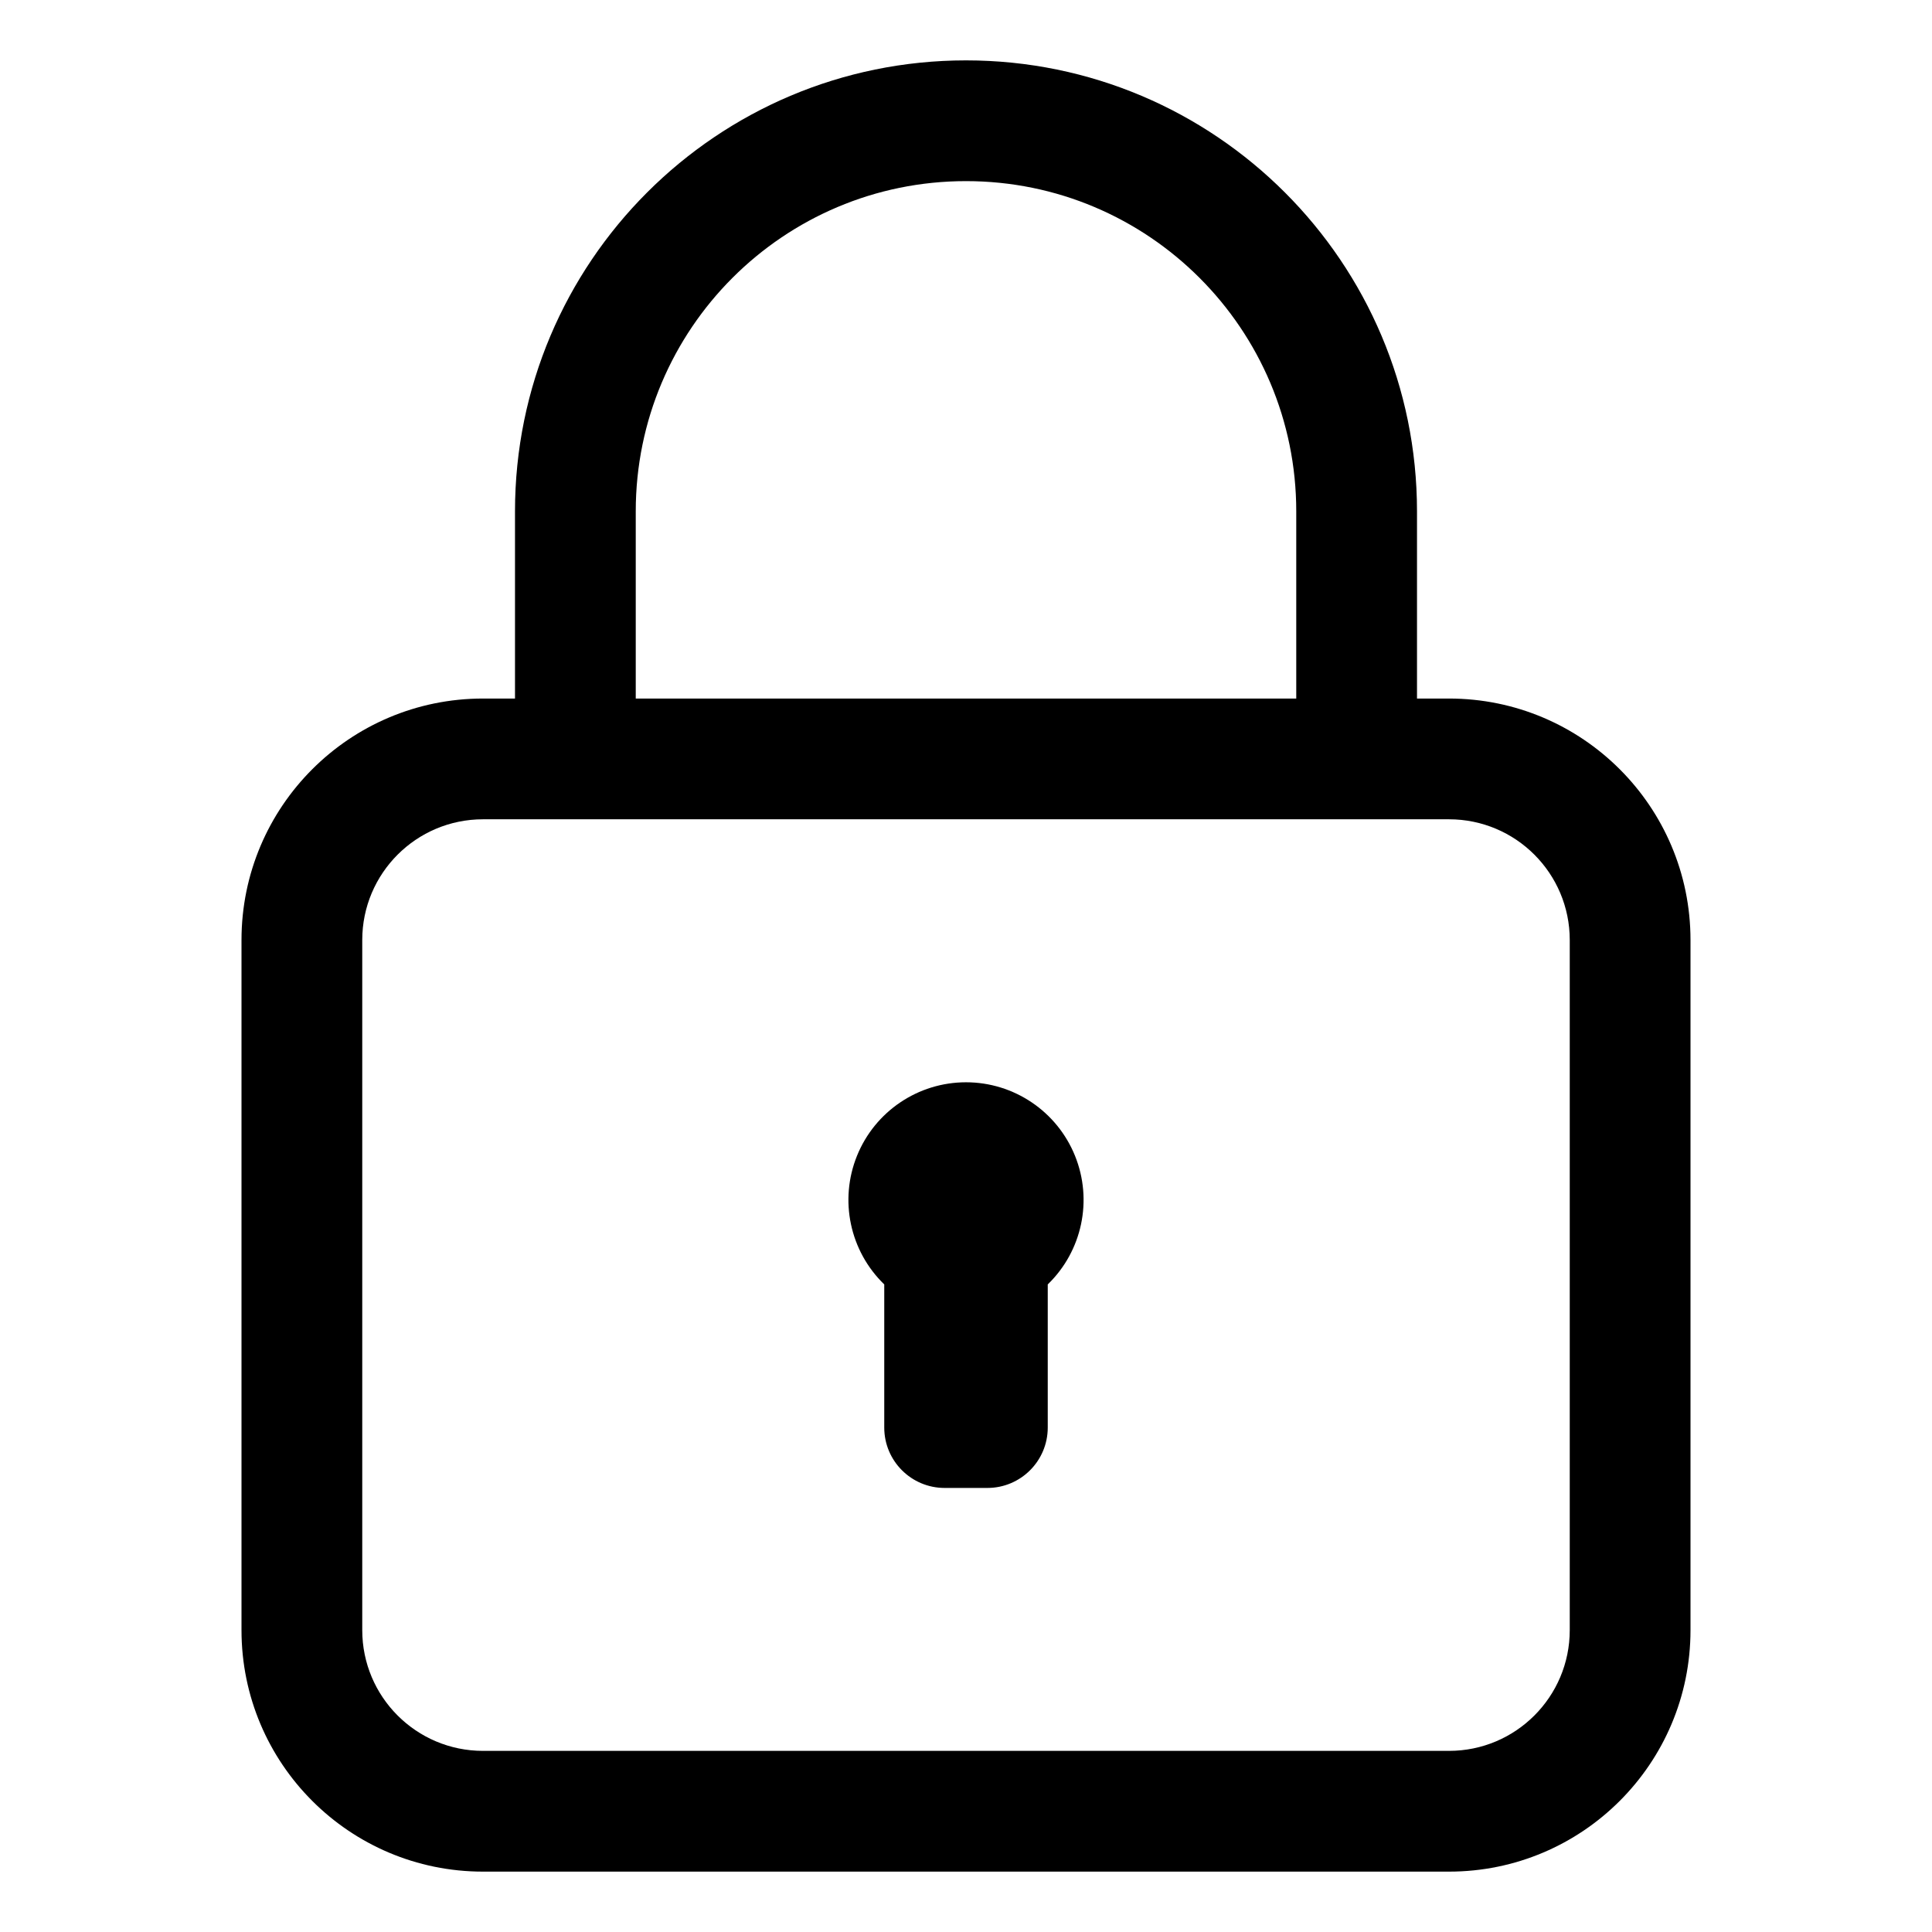
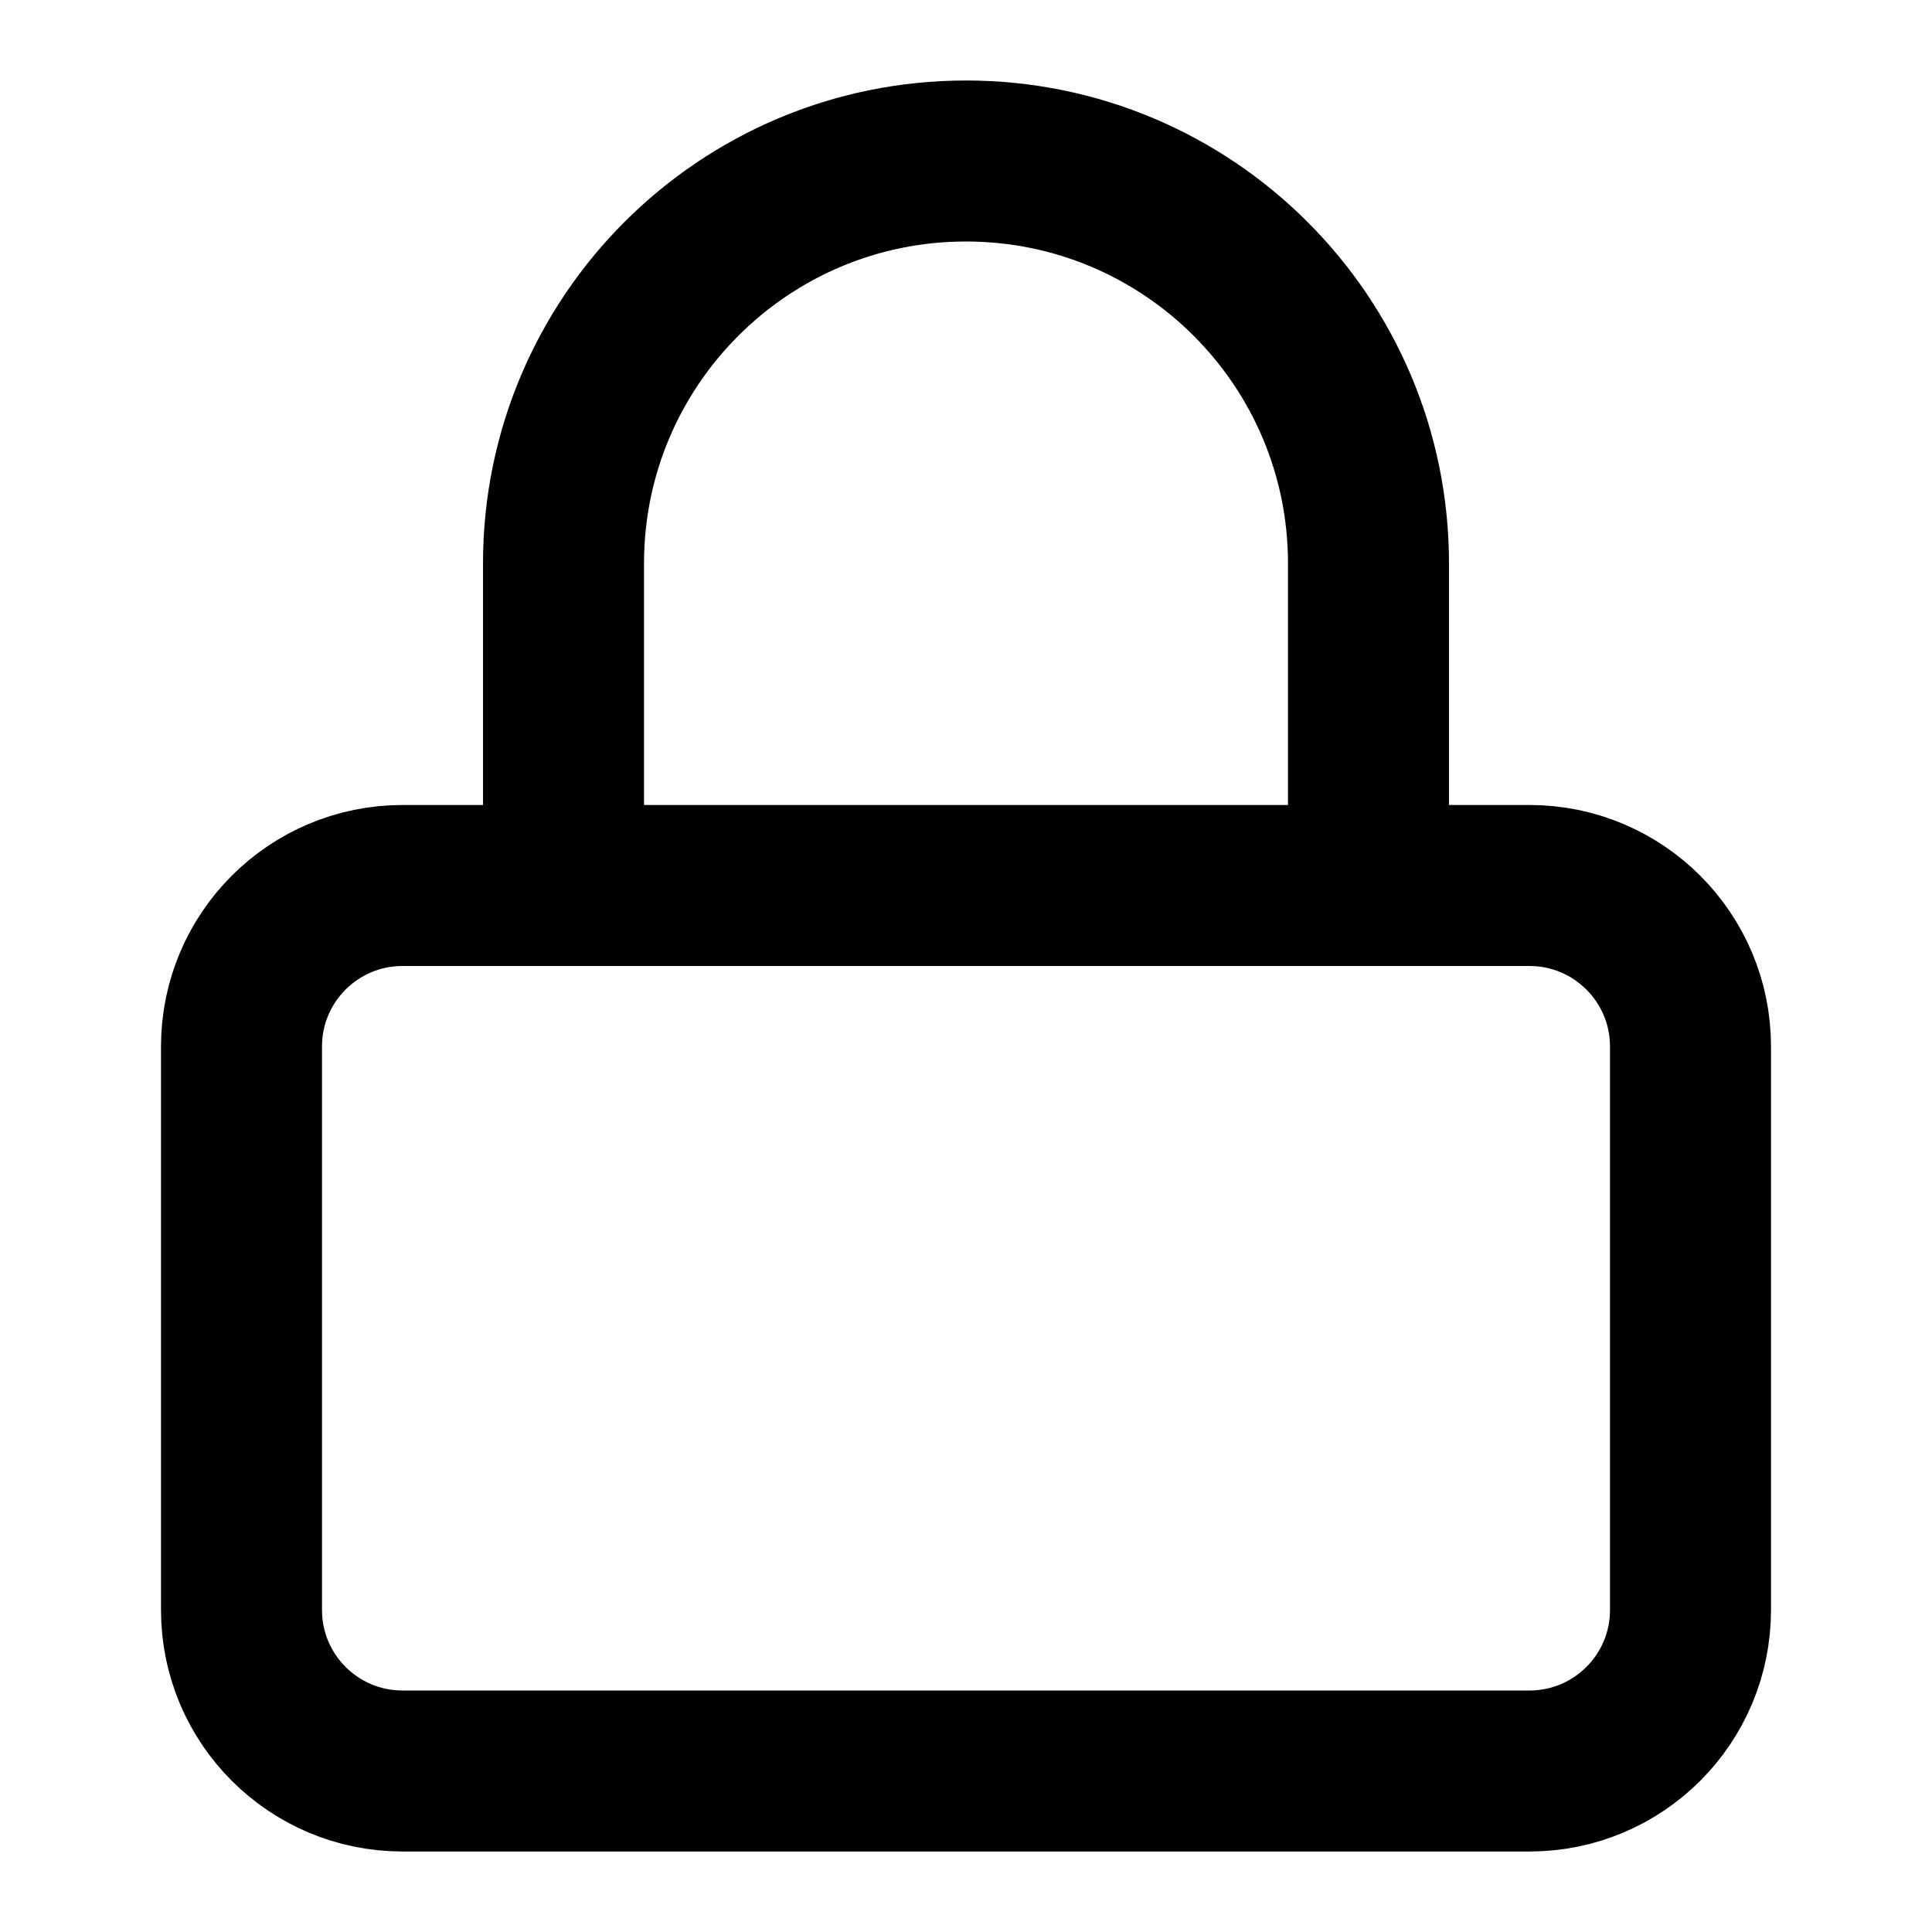
- <svg xmlns="http://www.w3.org/2000/svg" viewBox="0 0 32 32">
-   <g id="Layer_11" fill="rgb(0,0,0)" data-name="Layer 11">
-     <path d="m24 11.57h-.53v-3.1a7.47 7.47 0 1 0 -14.94 0v3.1h-.53a4 4 0 0 0 -4 4v11.43a4 4 0 0 0 4 4h16a4 4 0 0 0 4-4v-11.43a4 4 0 0 0 -4-4zm-13.47-3.1a5.47 5.47 0 1 1 10.94 0v3.1h-10.94zm15.47 18.53a2 2 0 0 1 -2 2h-16a2 2 0 0 1 -2-2v-11.43a2 2 0 0 1 2-2h16a2 2 0 0 1 2 2z" />
-     <path d="m16 17.926a1.948 1.948 0 0 0 -1.354 3.348v2.371a1 1 0 0 0 1 1h.708a1 1 0 0 0 1-1v-2.371a1.948 1.948 0 0 0 -1.354-3.348z" />
-   </g>
+ <svg xmlns="http://www.w3.org/2000/svg" class="lucide lucide-lock" width="24" height="24" viewBox="0 0 24 24" fill="none" stroke="currentColor" stroke-width="2" stroke-linecap="round" stroke-linejoin="round">
+   <rect width="18" height="11" x="3" y="11" rx="2" ry="2" />
+   <path d="M7 11V7a5 5 0 0 1 10 0v4" />
</svg>
